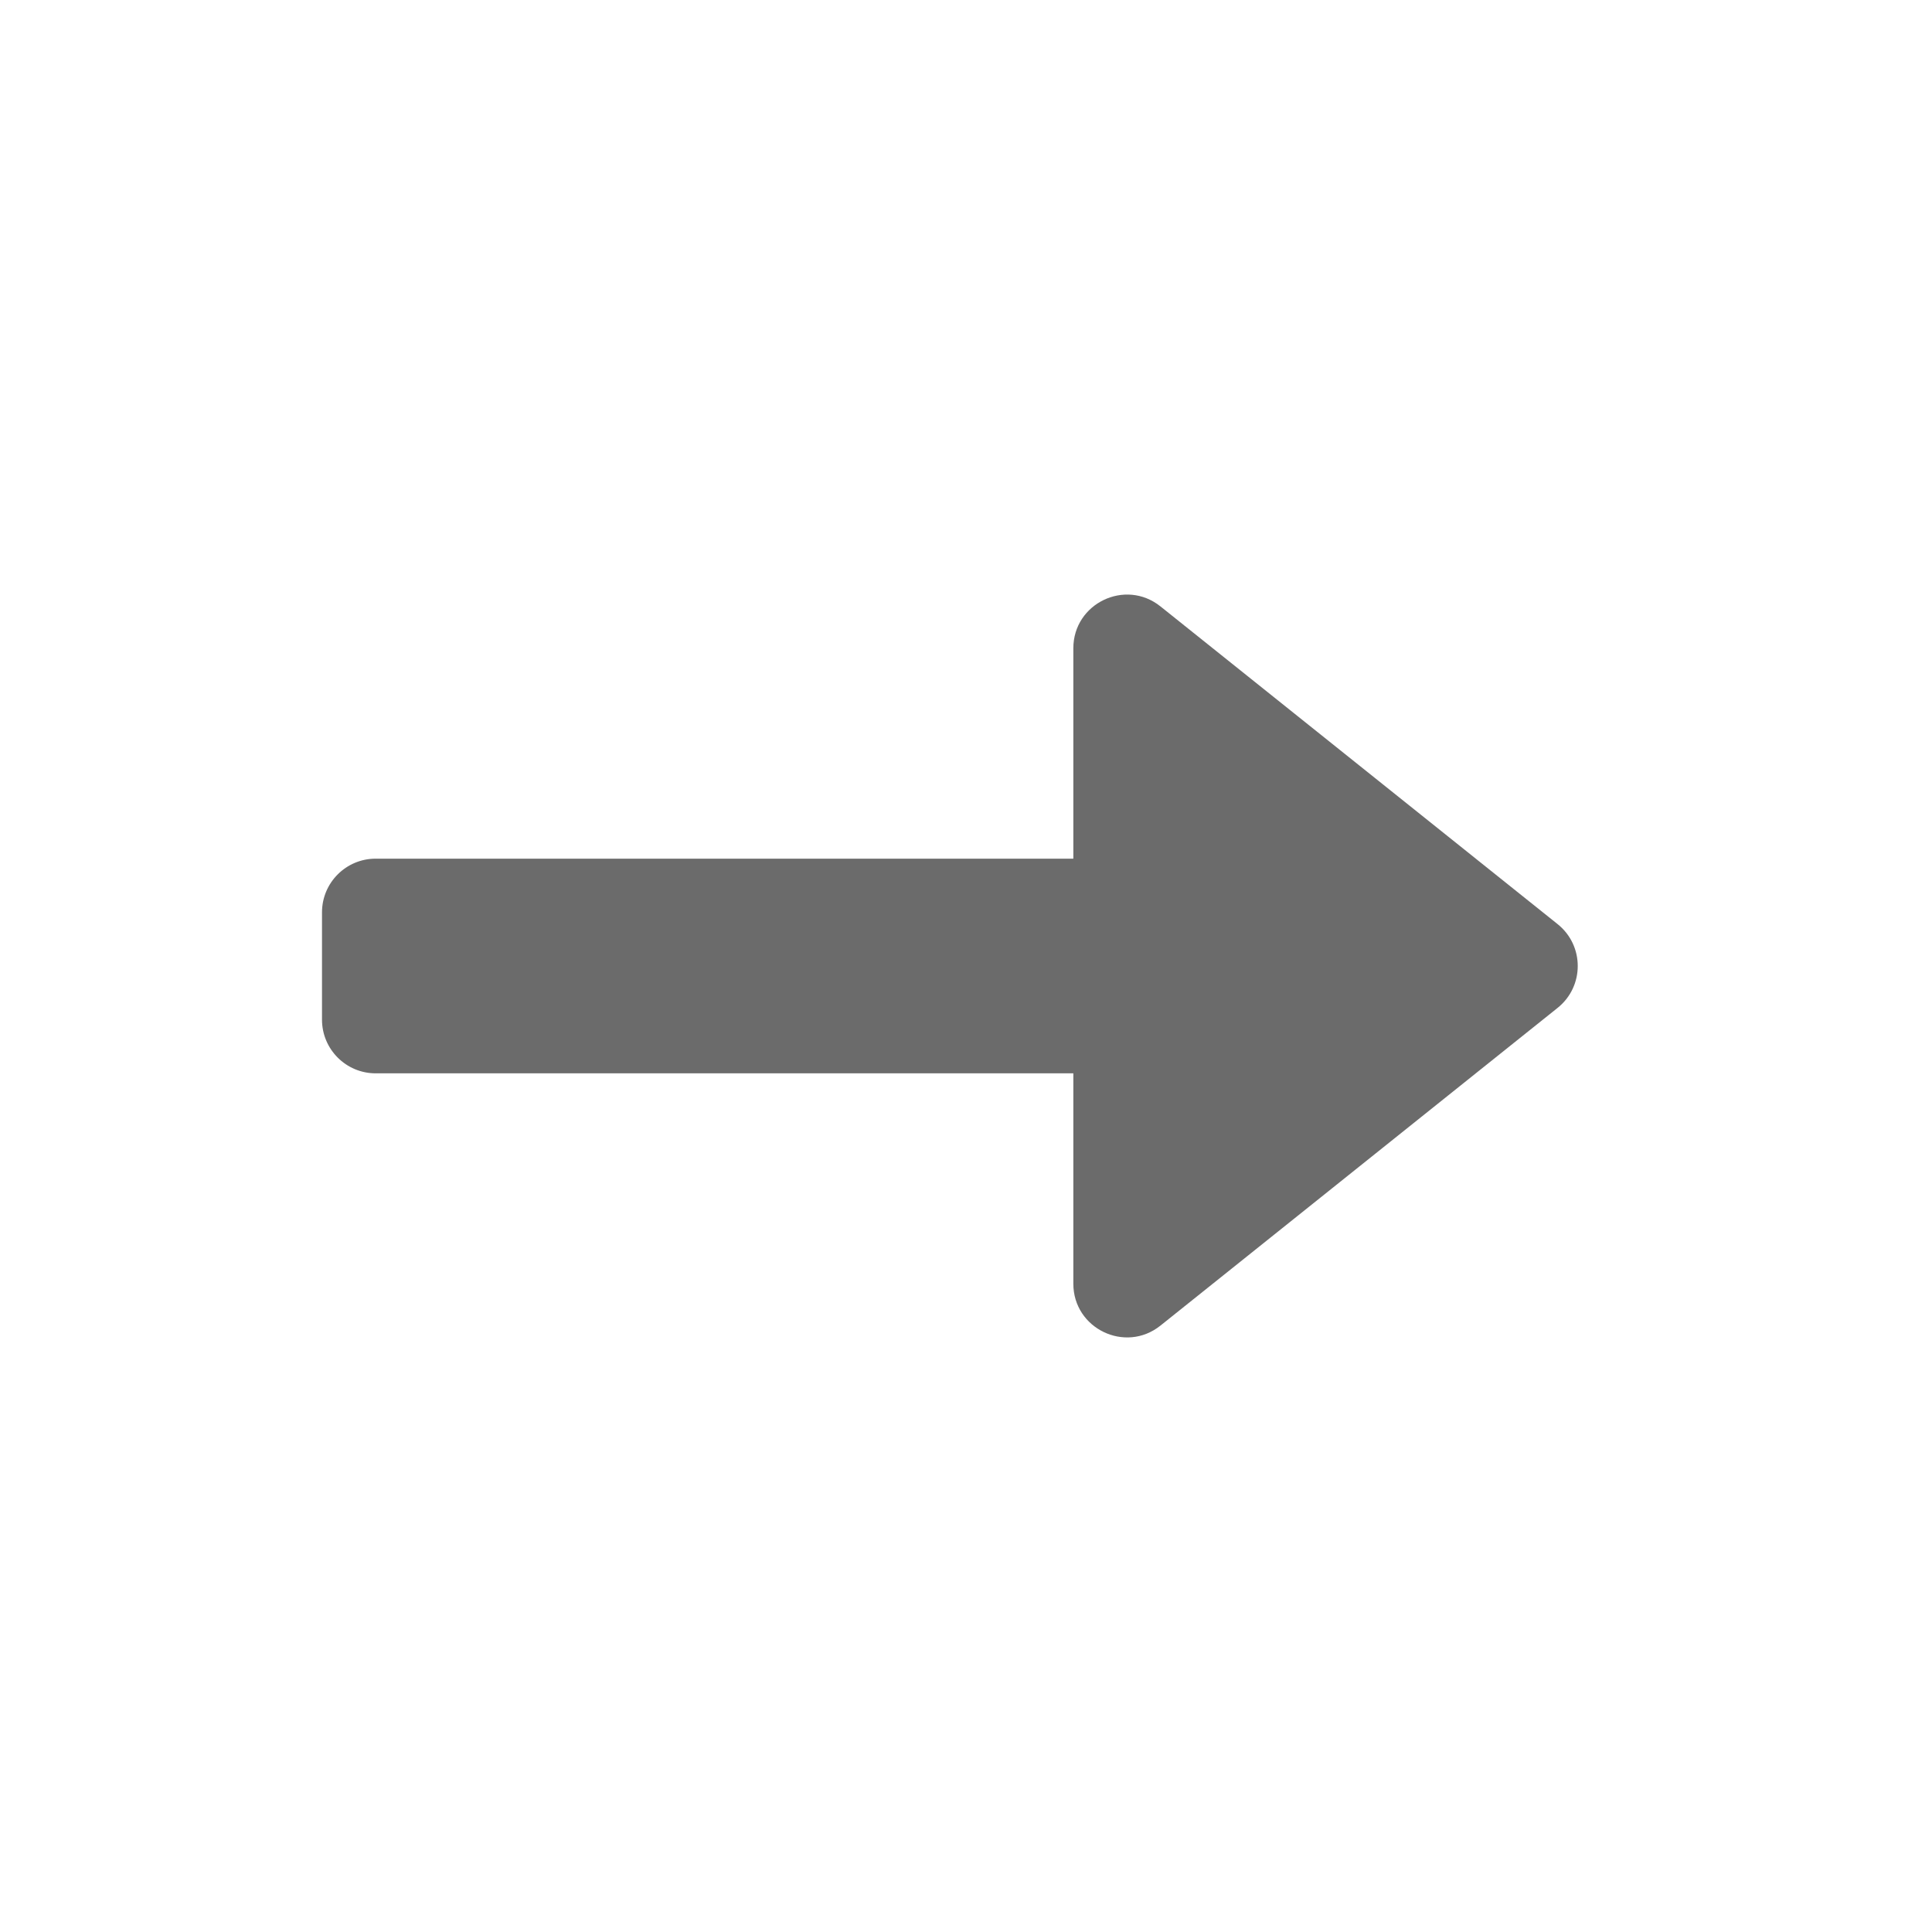
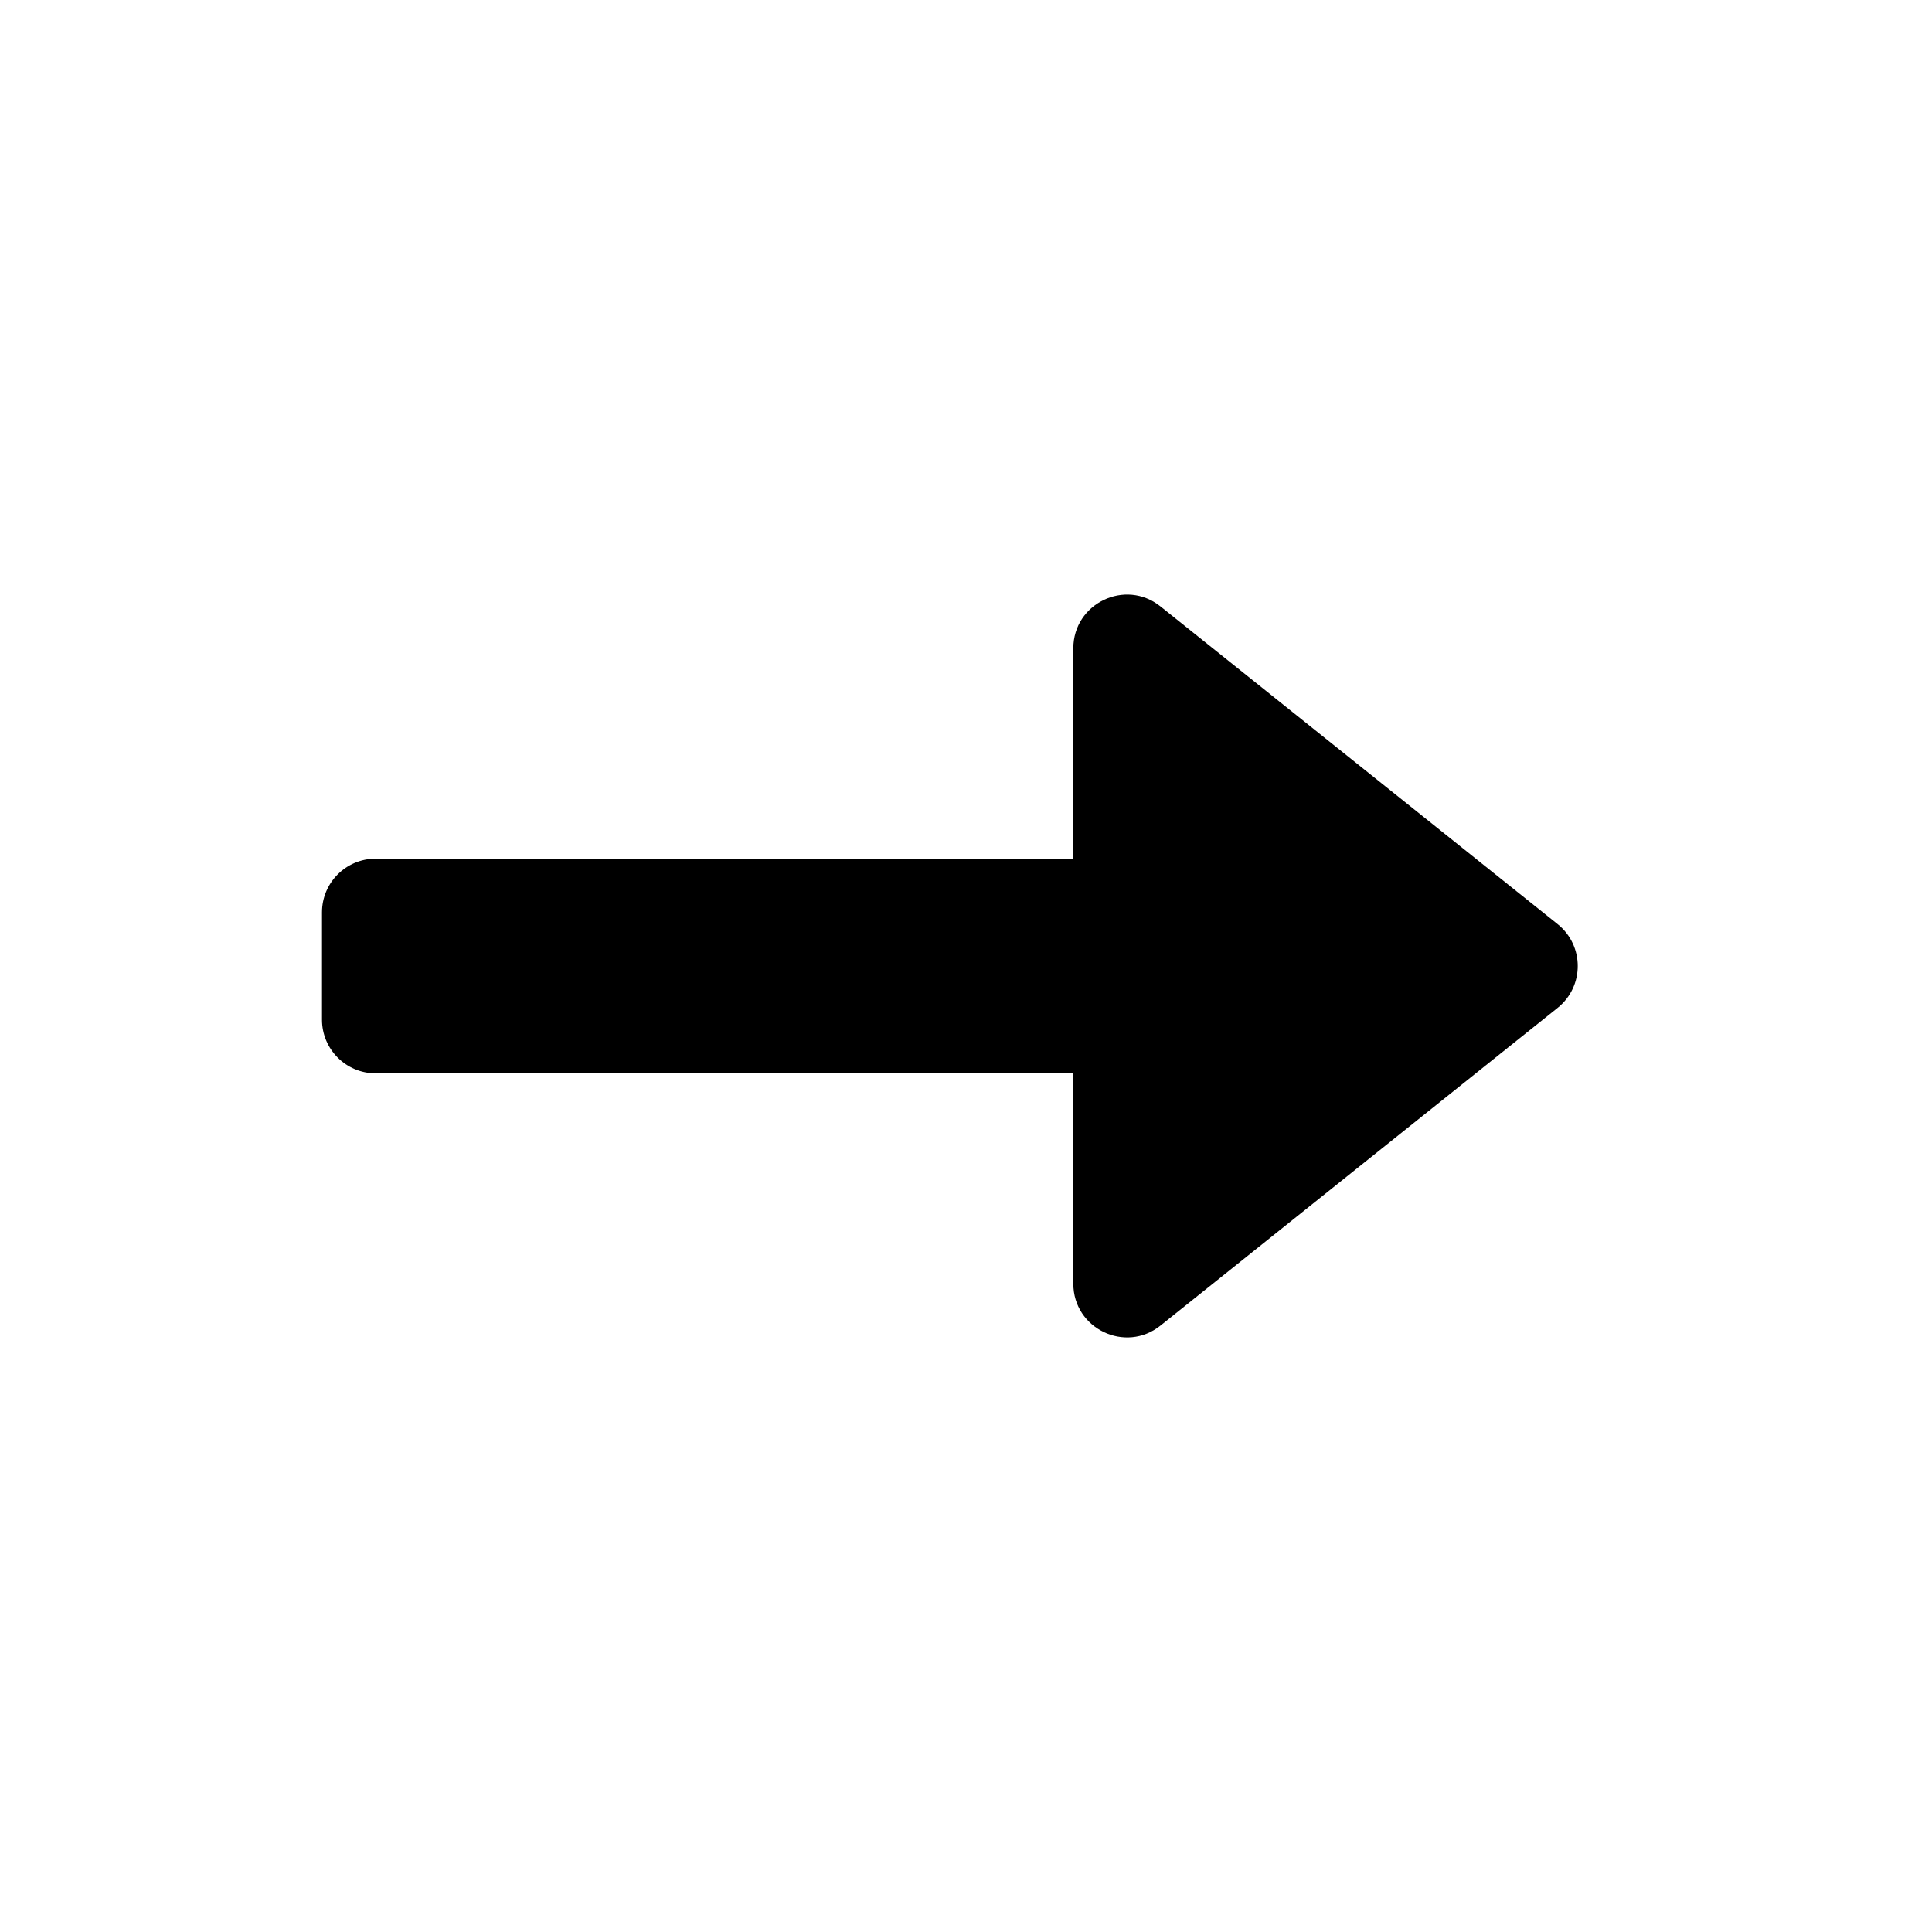
<svg xmlns="http://www.w3.org/2000/svg" width="18" height="18" viewBox="0 0 18 18" fill="none">
-   <path d="M14.512 8.61C14.762 8.81 14.762 9.19 14.512 9.39L10.812 12.35C10.485 12.612 10 12.379 10 11.96V10H3.5C3.224 10 3 9.776 3 9.5V8.5C3 8.224 3.224 8 3.5 8H10V6.04C10 5.621 10.485 5.388 10.812 5.65L14.512 8.61Z" fill="black" fill-opacity="0.58" />
+   <path d="M14.512 8.61C14.762 8.81 14.762 9.19 14.512 9.39L10.812 12.35C10.485 12.612 10 12.379 10 11.96V10H3.5C3.224 10 3 9.776 3 9.5V8.5C3 8.224 3.224 8 3.5 8H10V6.04C10 5.621 10.485 5.388 10.812 5.65L14.512 8.61Z" fill="black" />
</svg>
